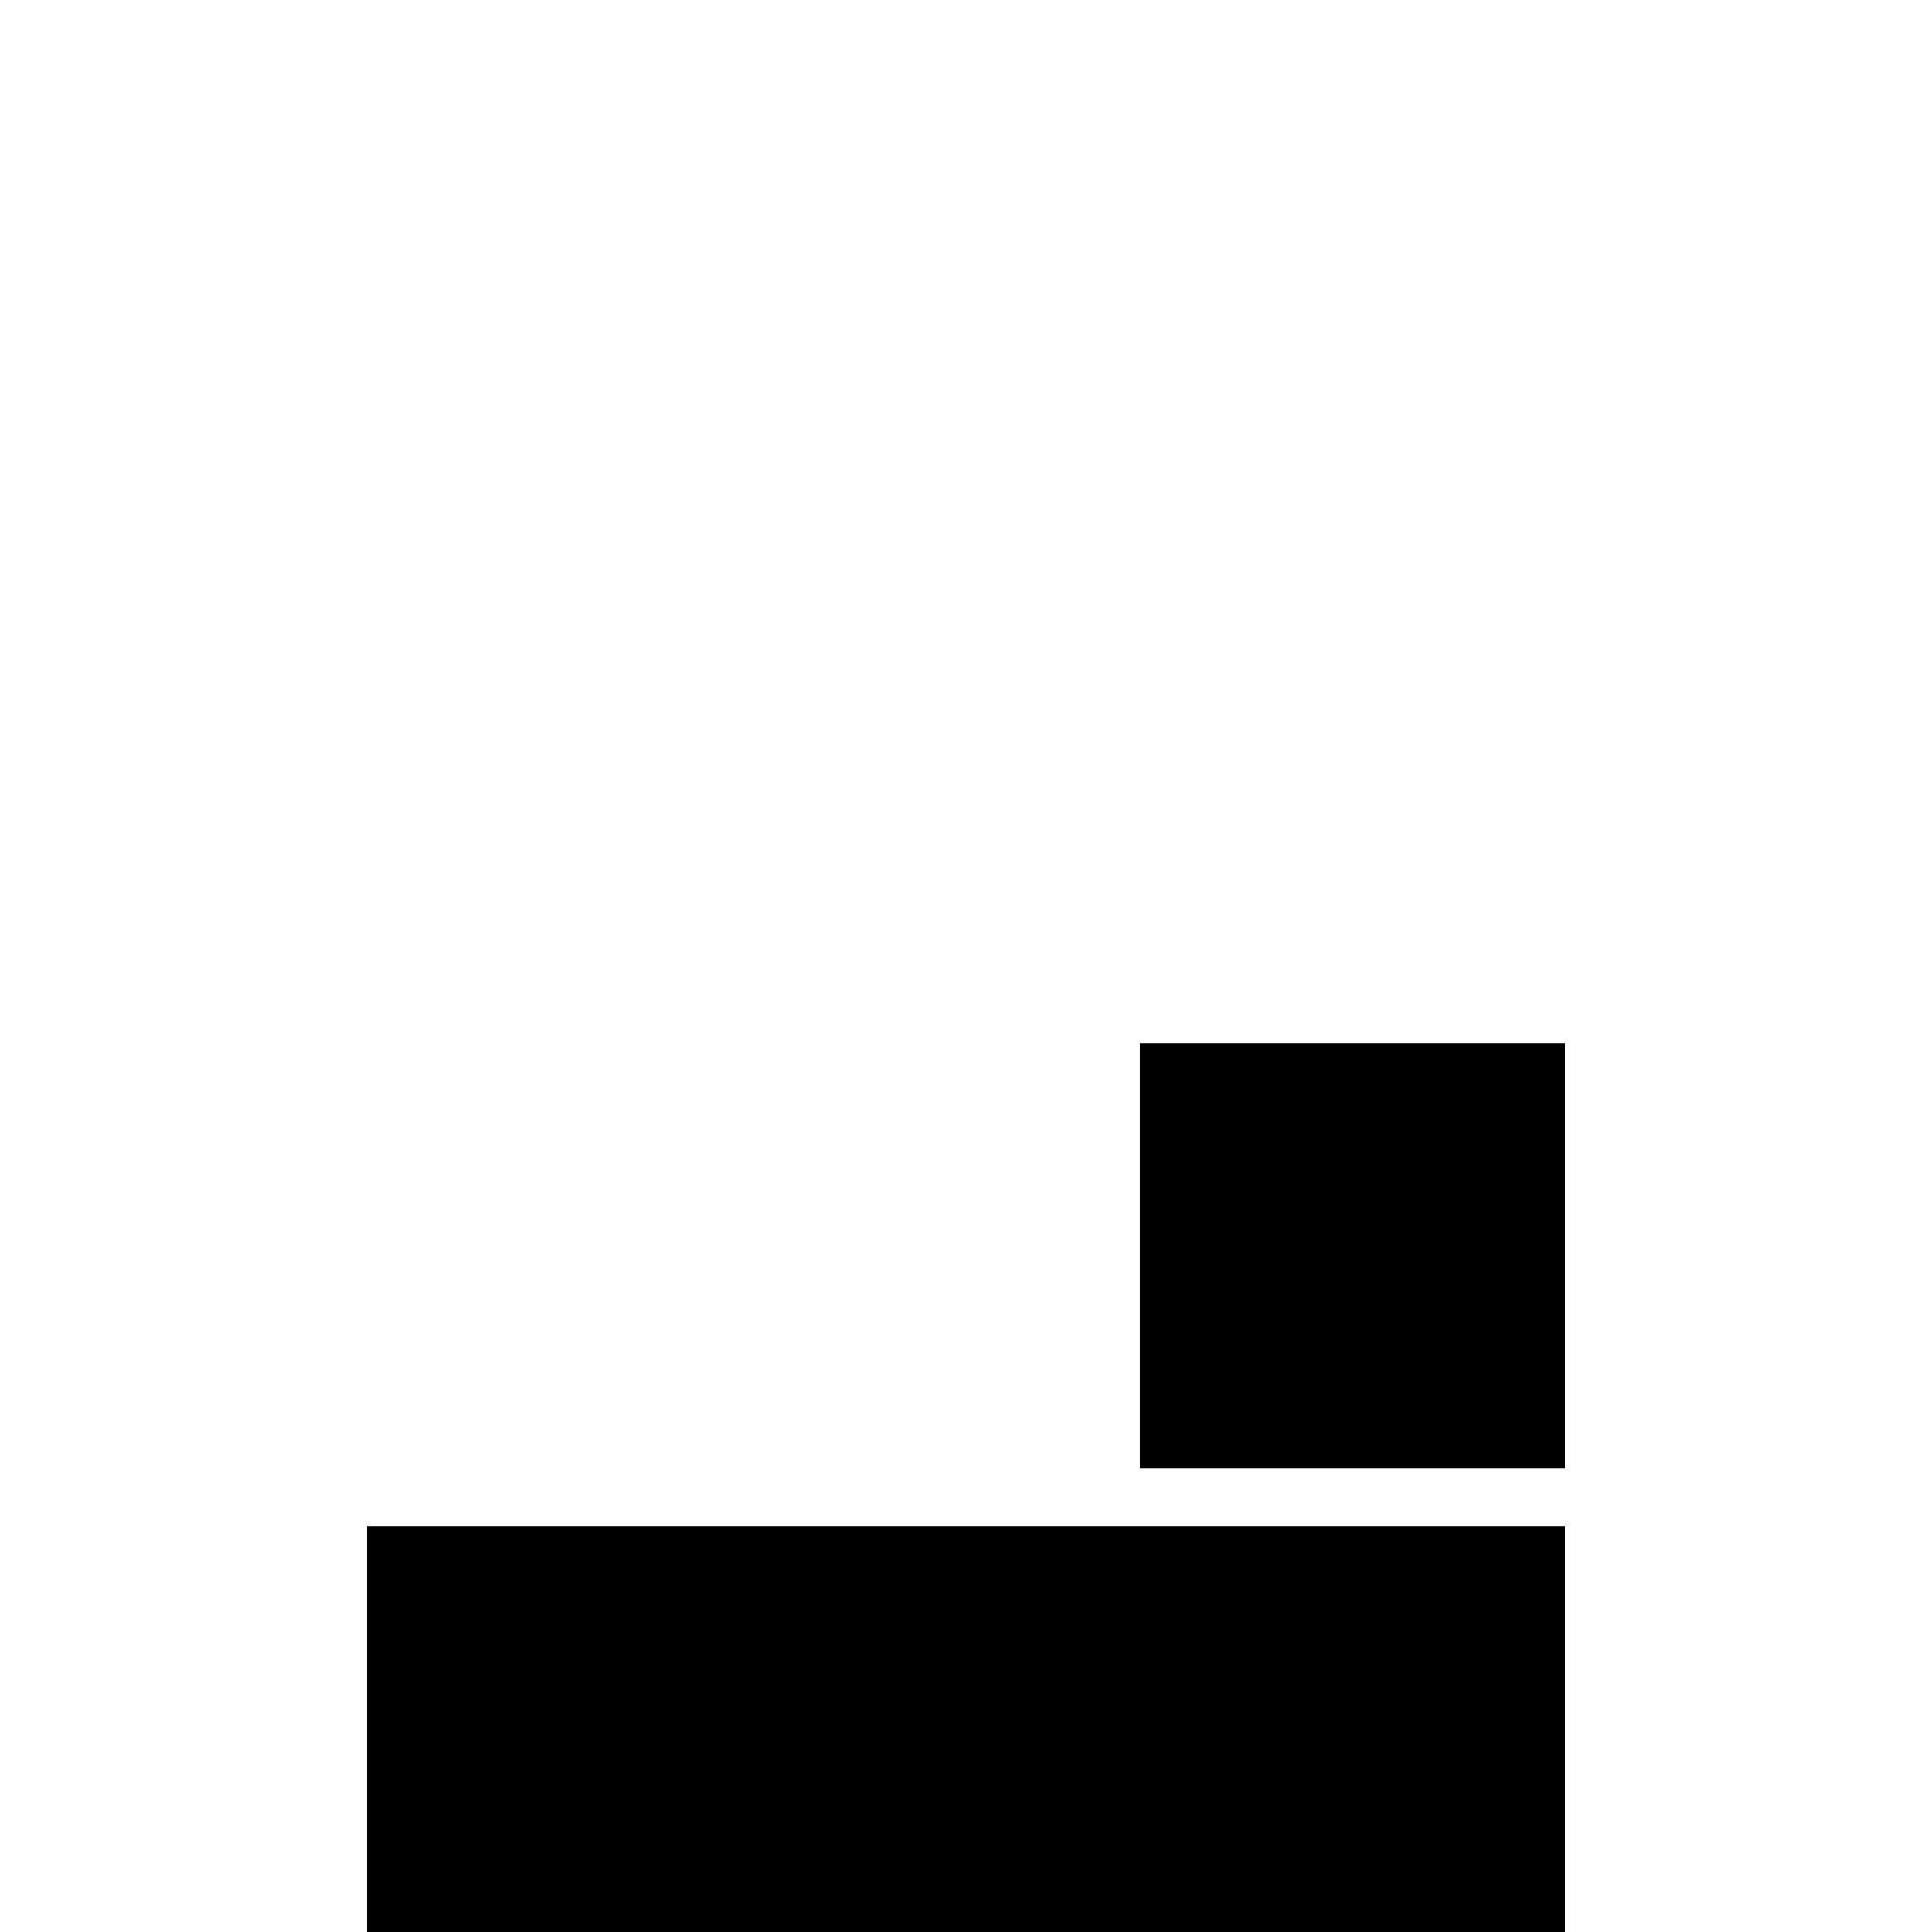
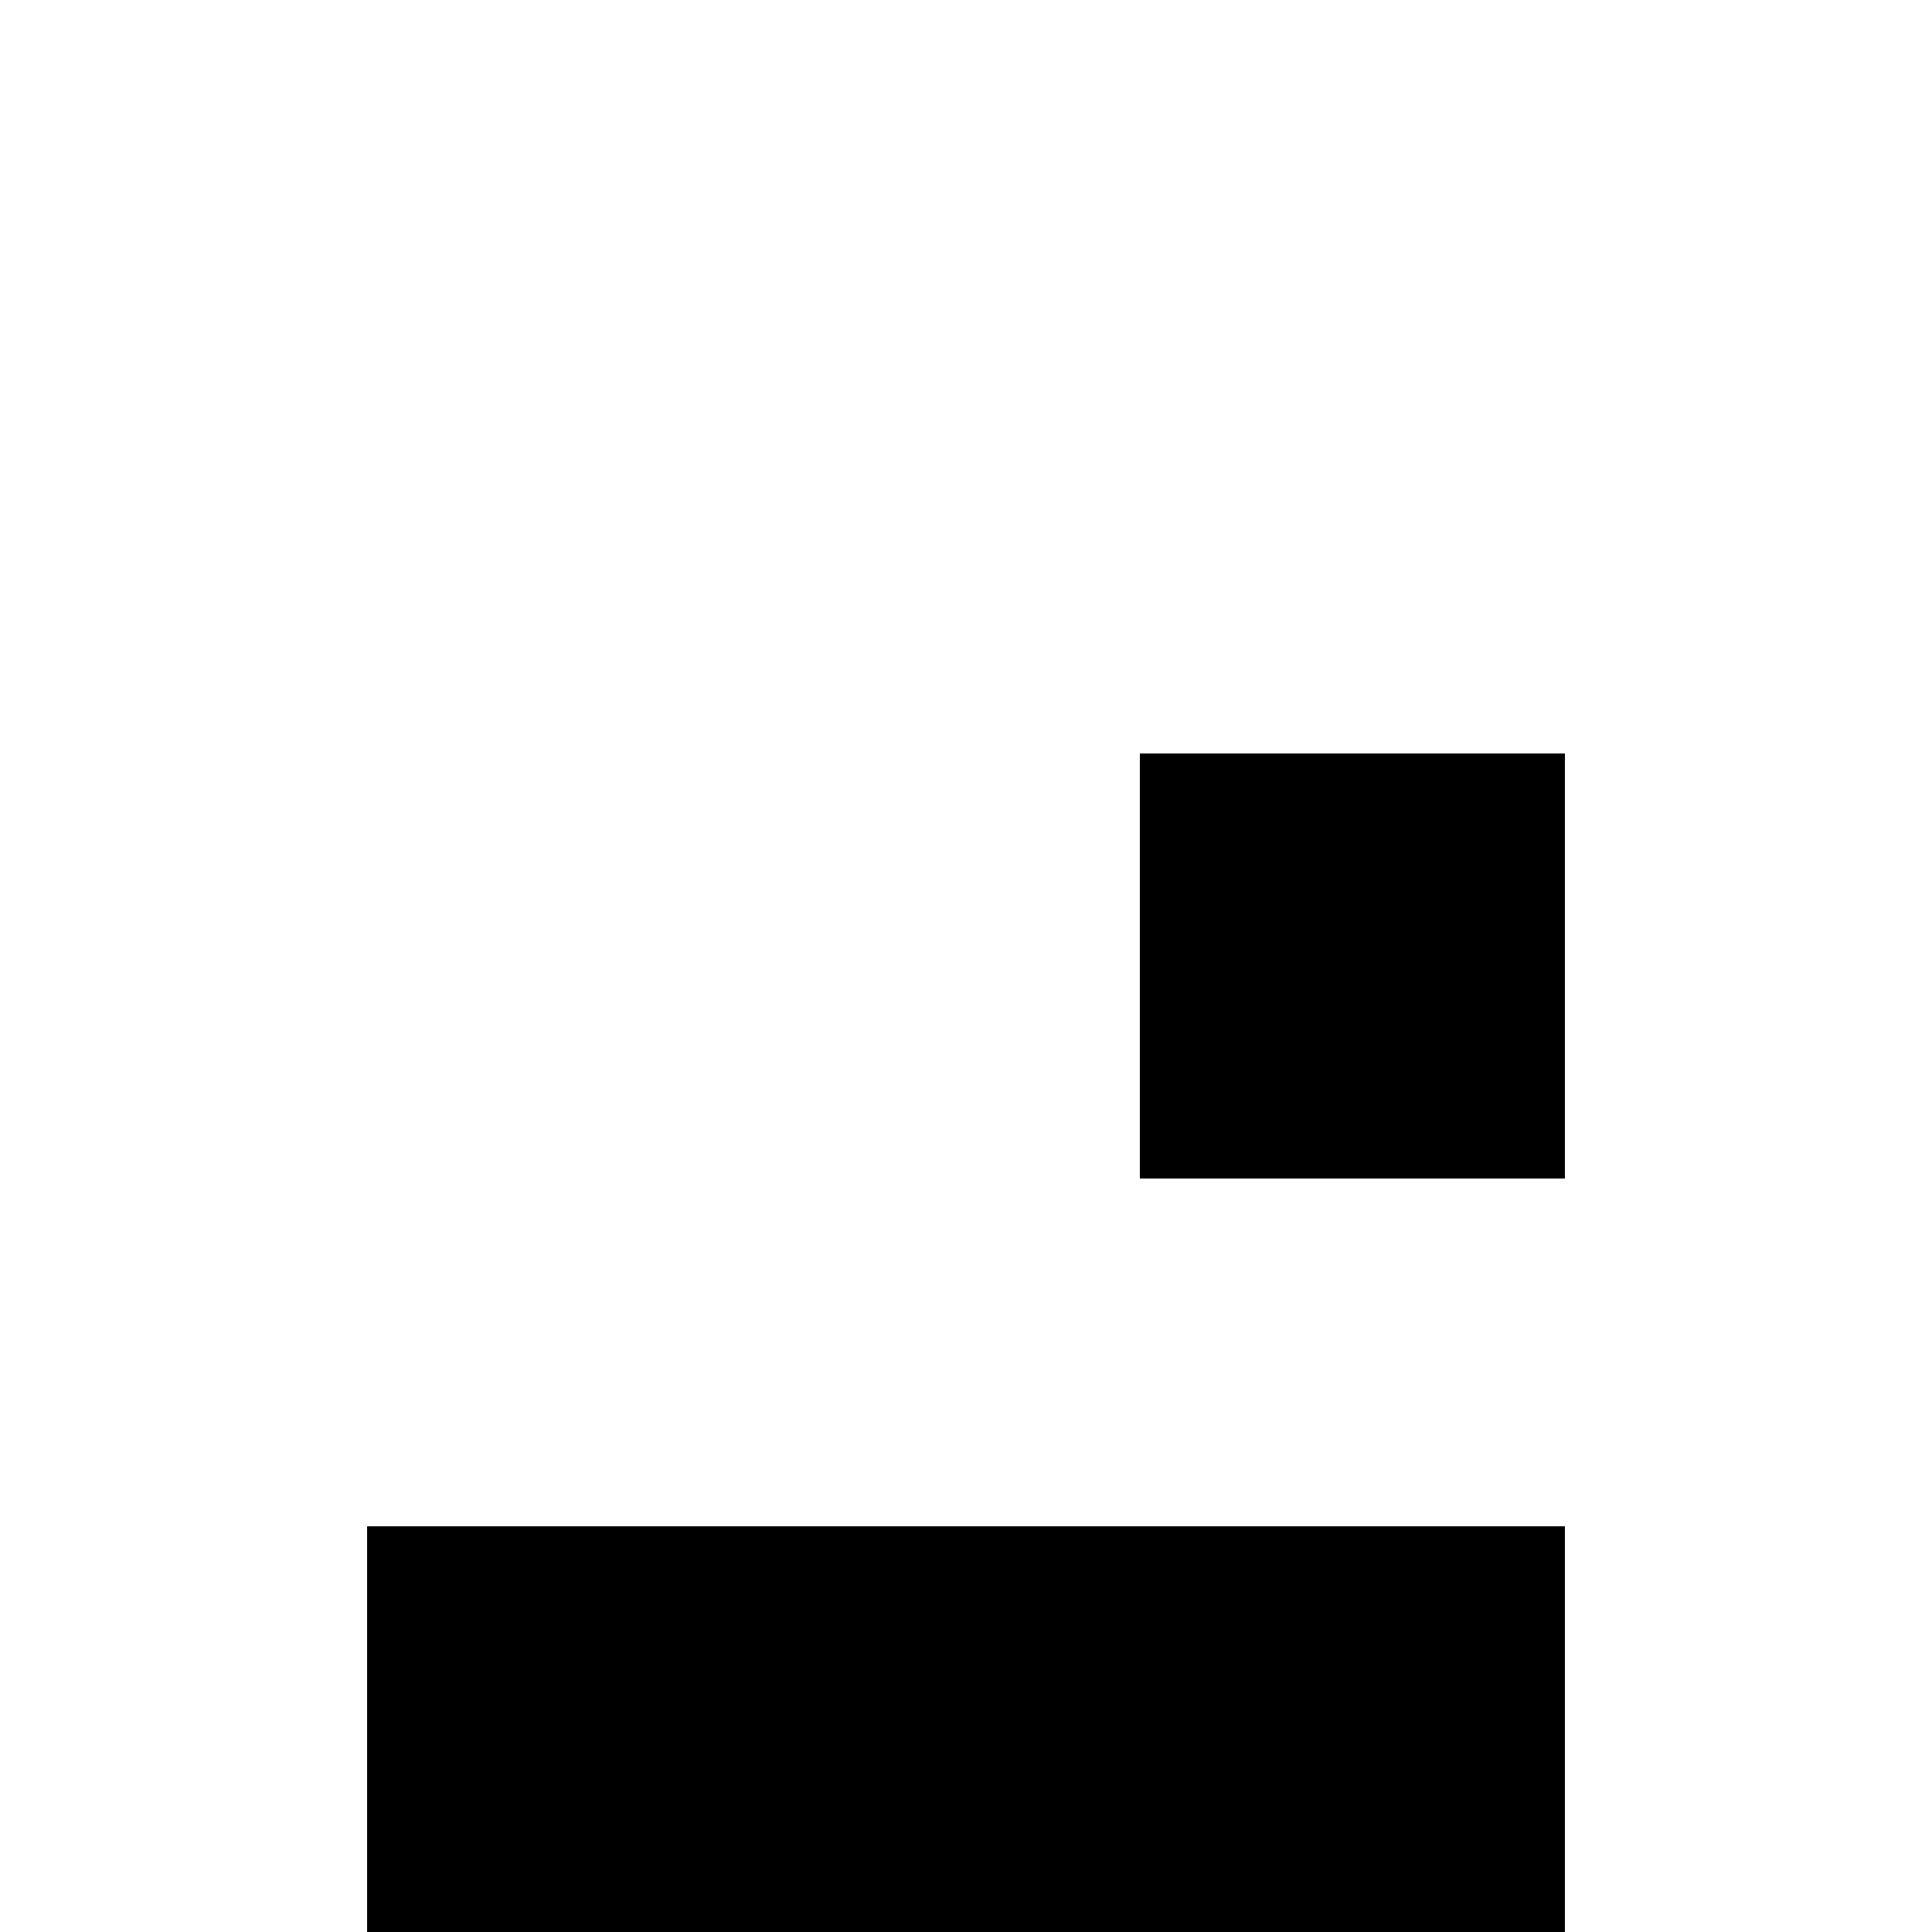
<svg xmlns="http://www.w3.org/2000/svg" viewBox="0 0 50 50" fill="transparent">
-   <rect x="30" y="27.5" width="10" height="10" stroke="#000000" fill="#000000" />
+   <rect x="30" y="20" width="10" height="10" stroke="#000000" fill="#000000" />
  <rect x="10" y="40" width="30" height="10" stroke="#000000" fill="#000000" />
</svg>
